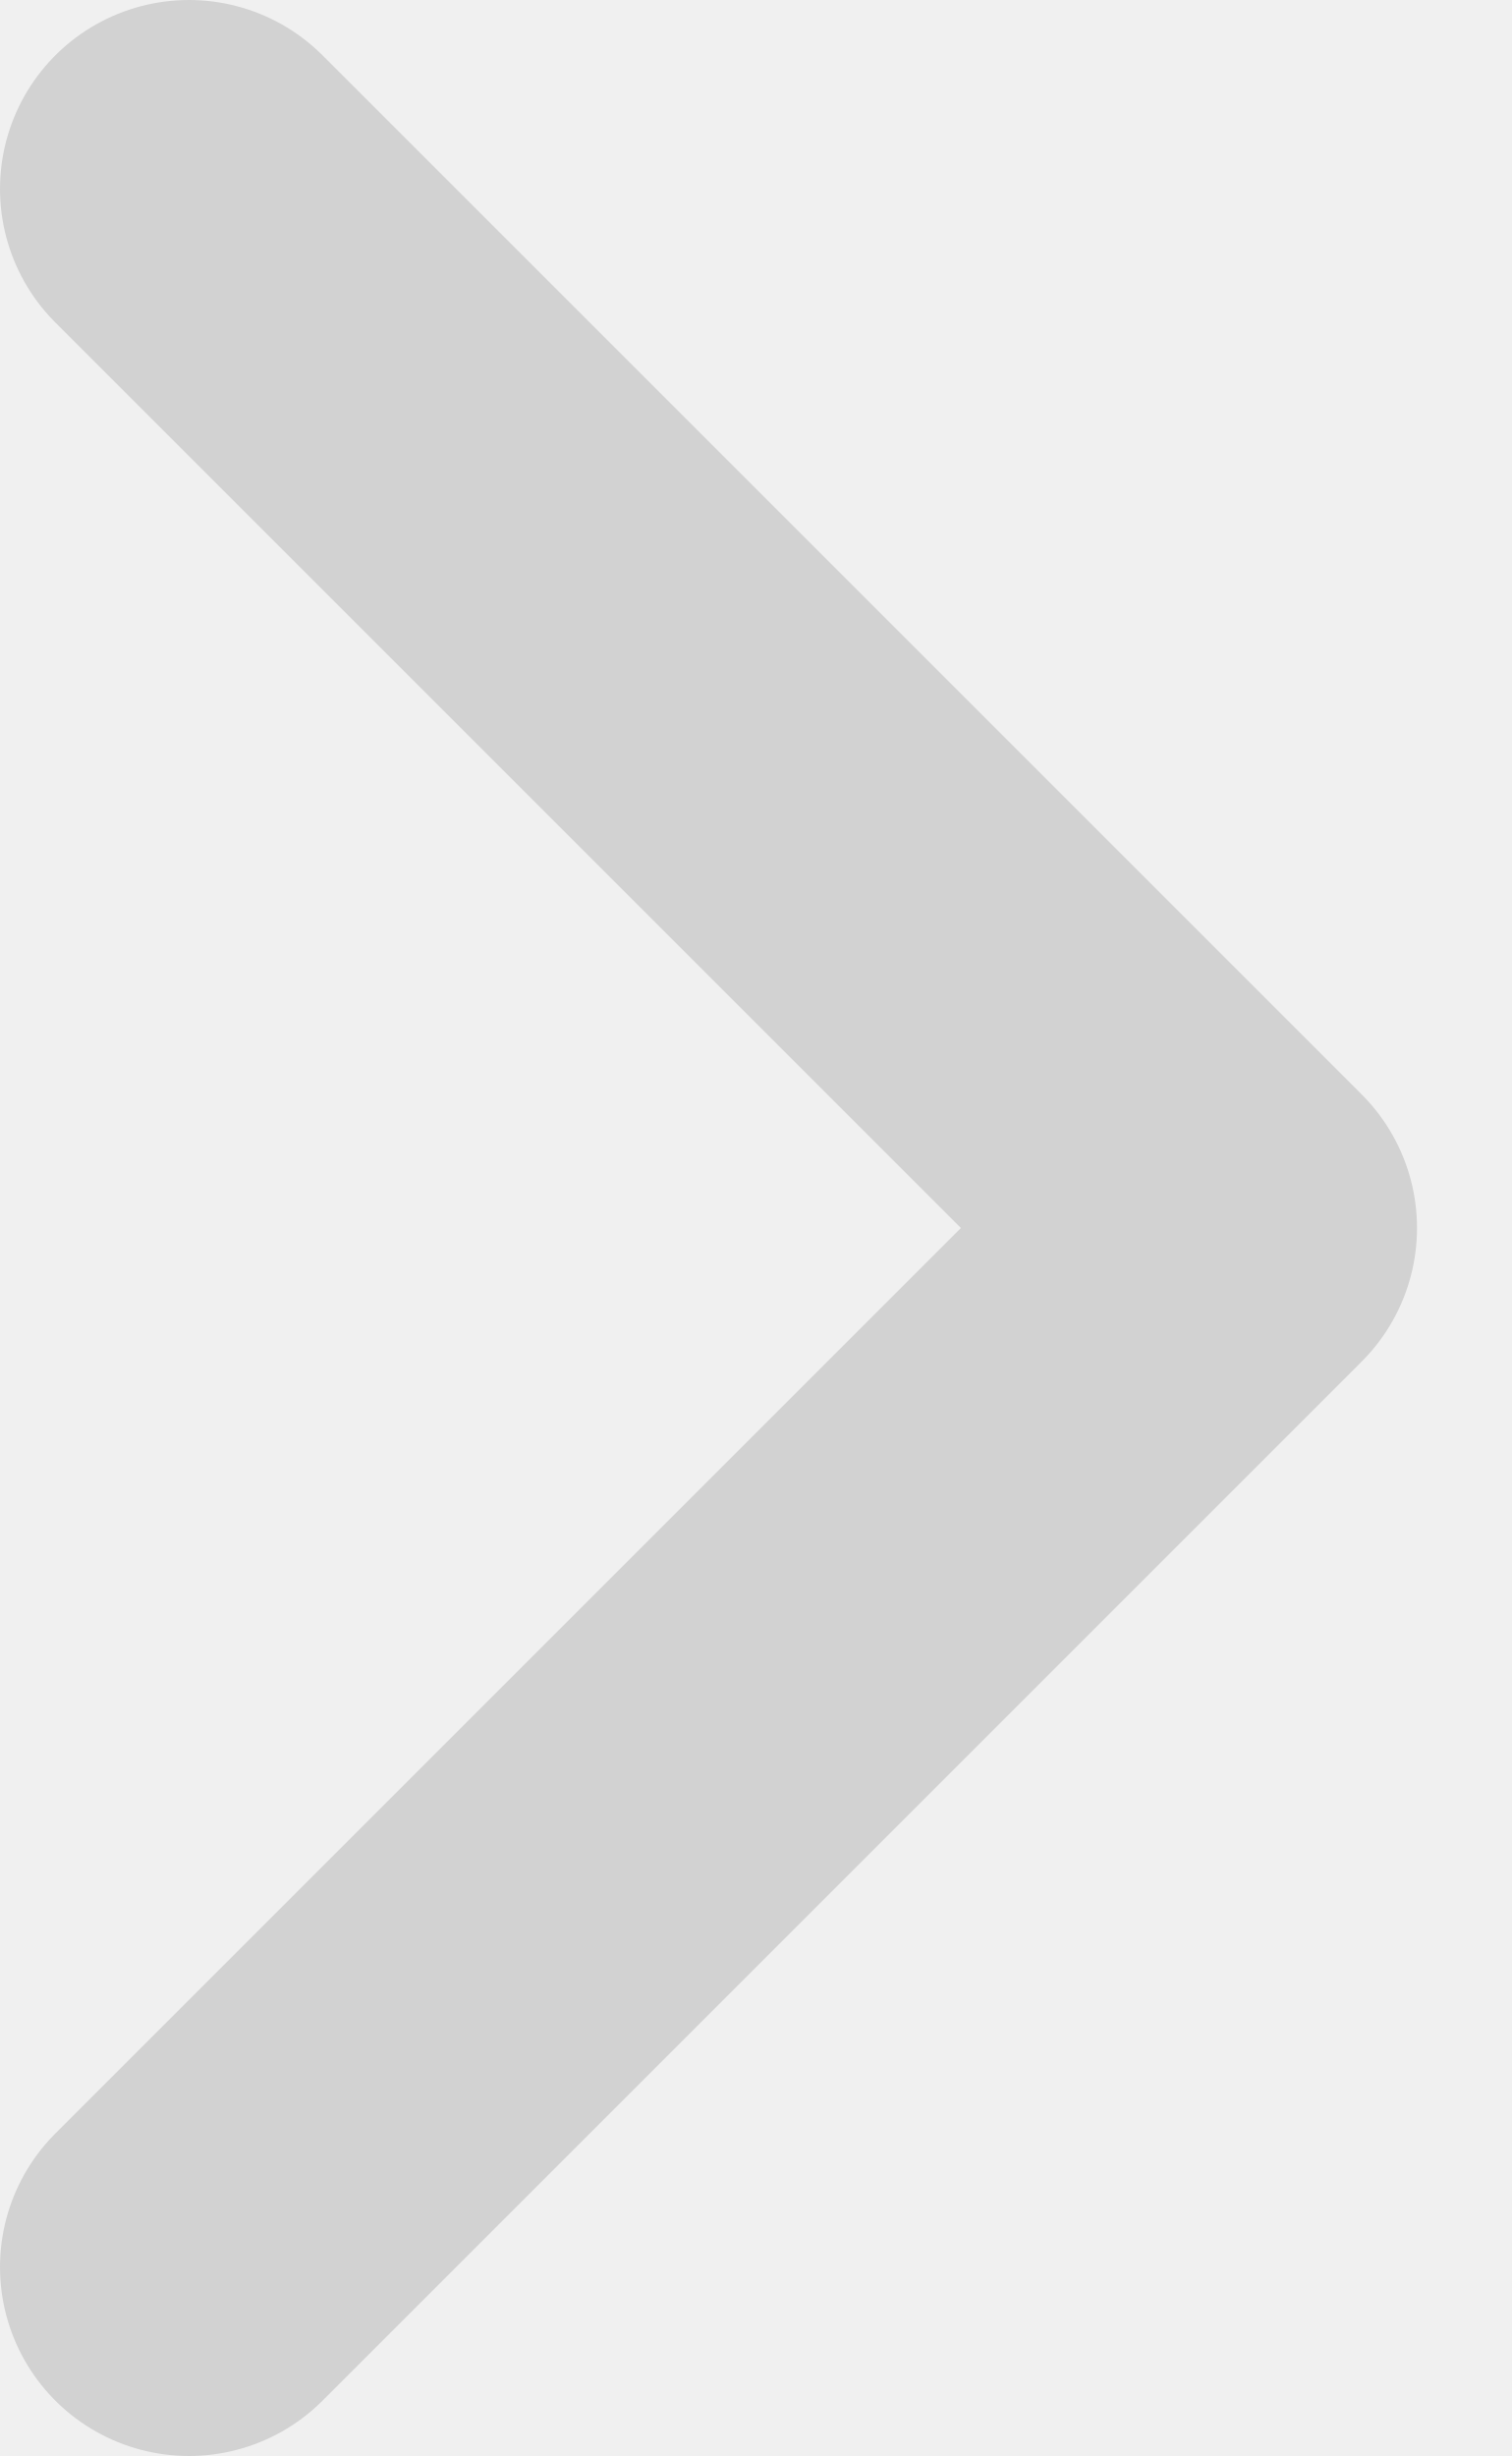
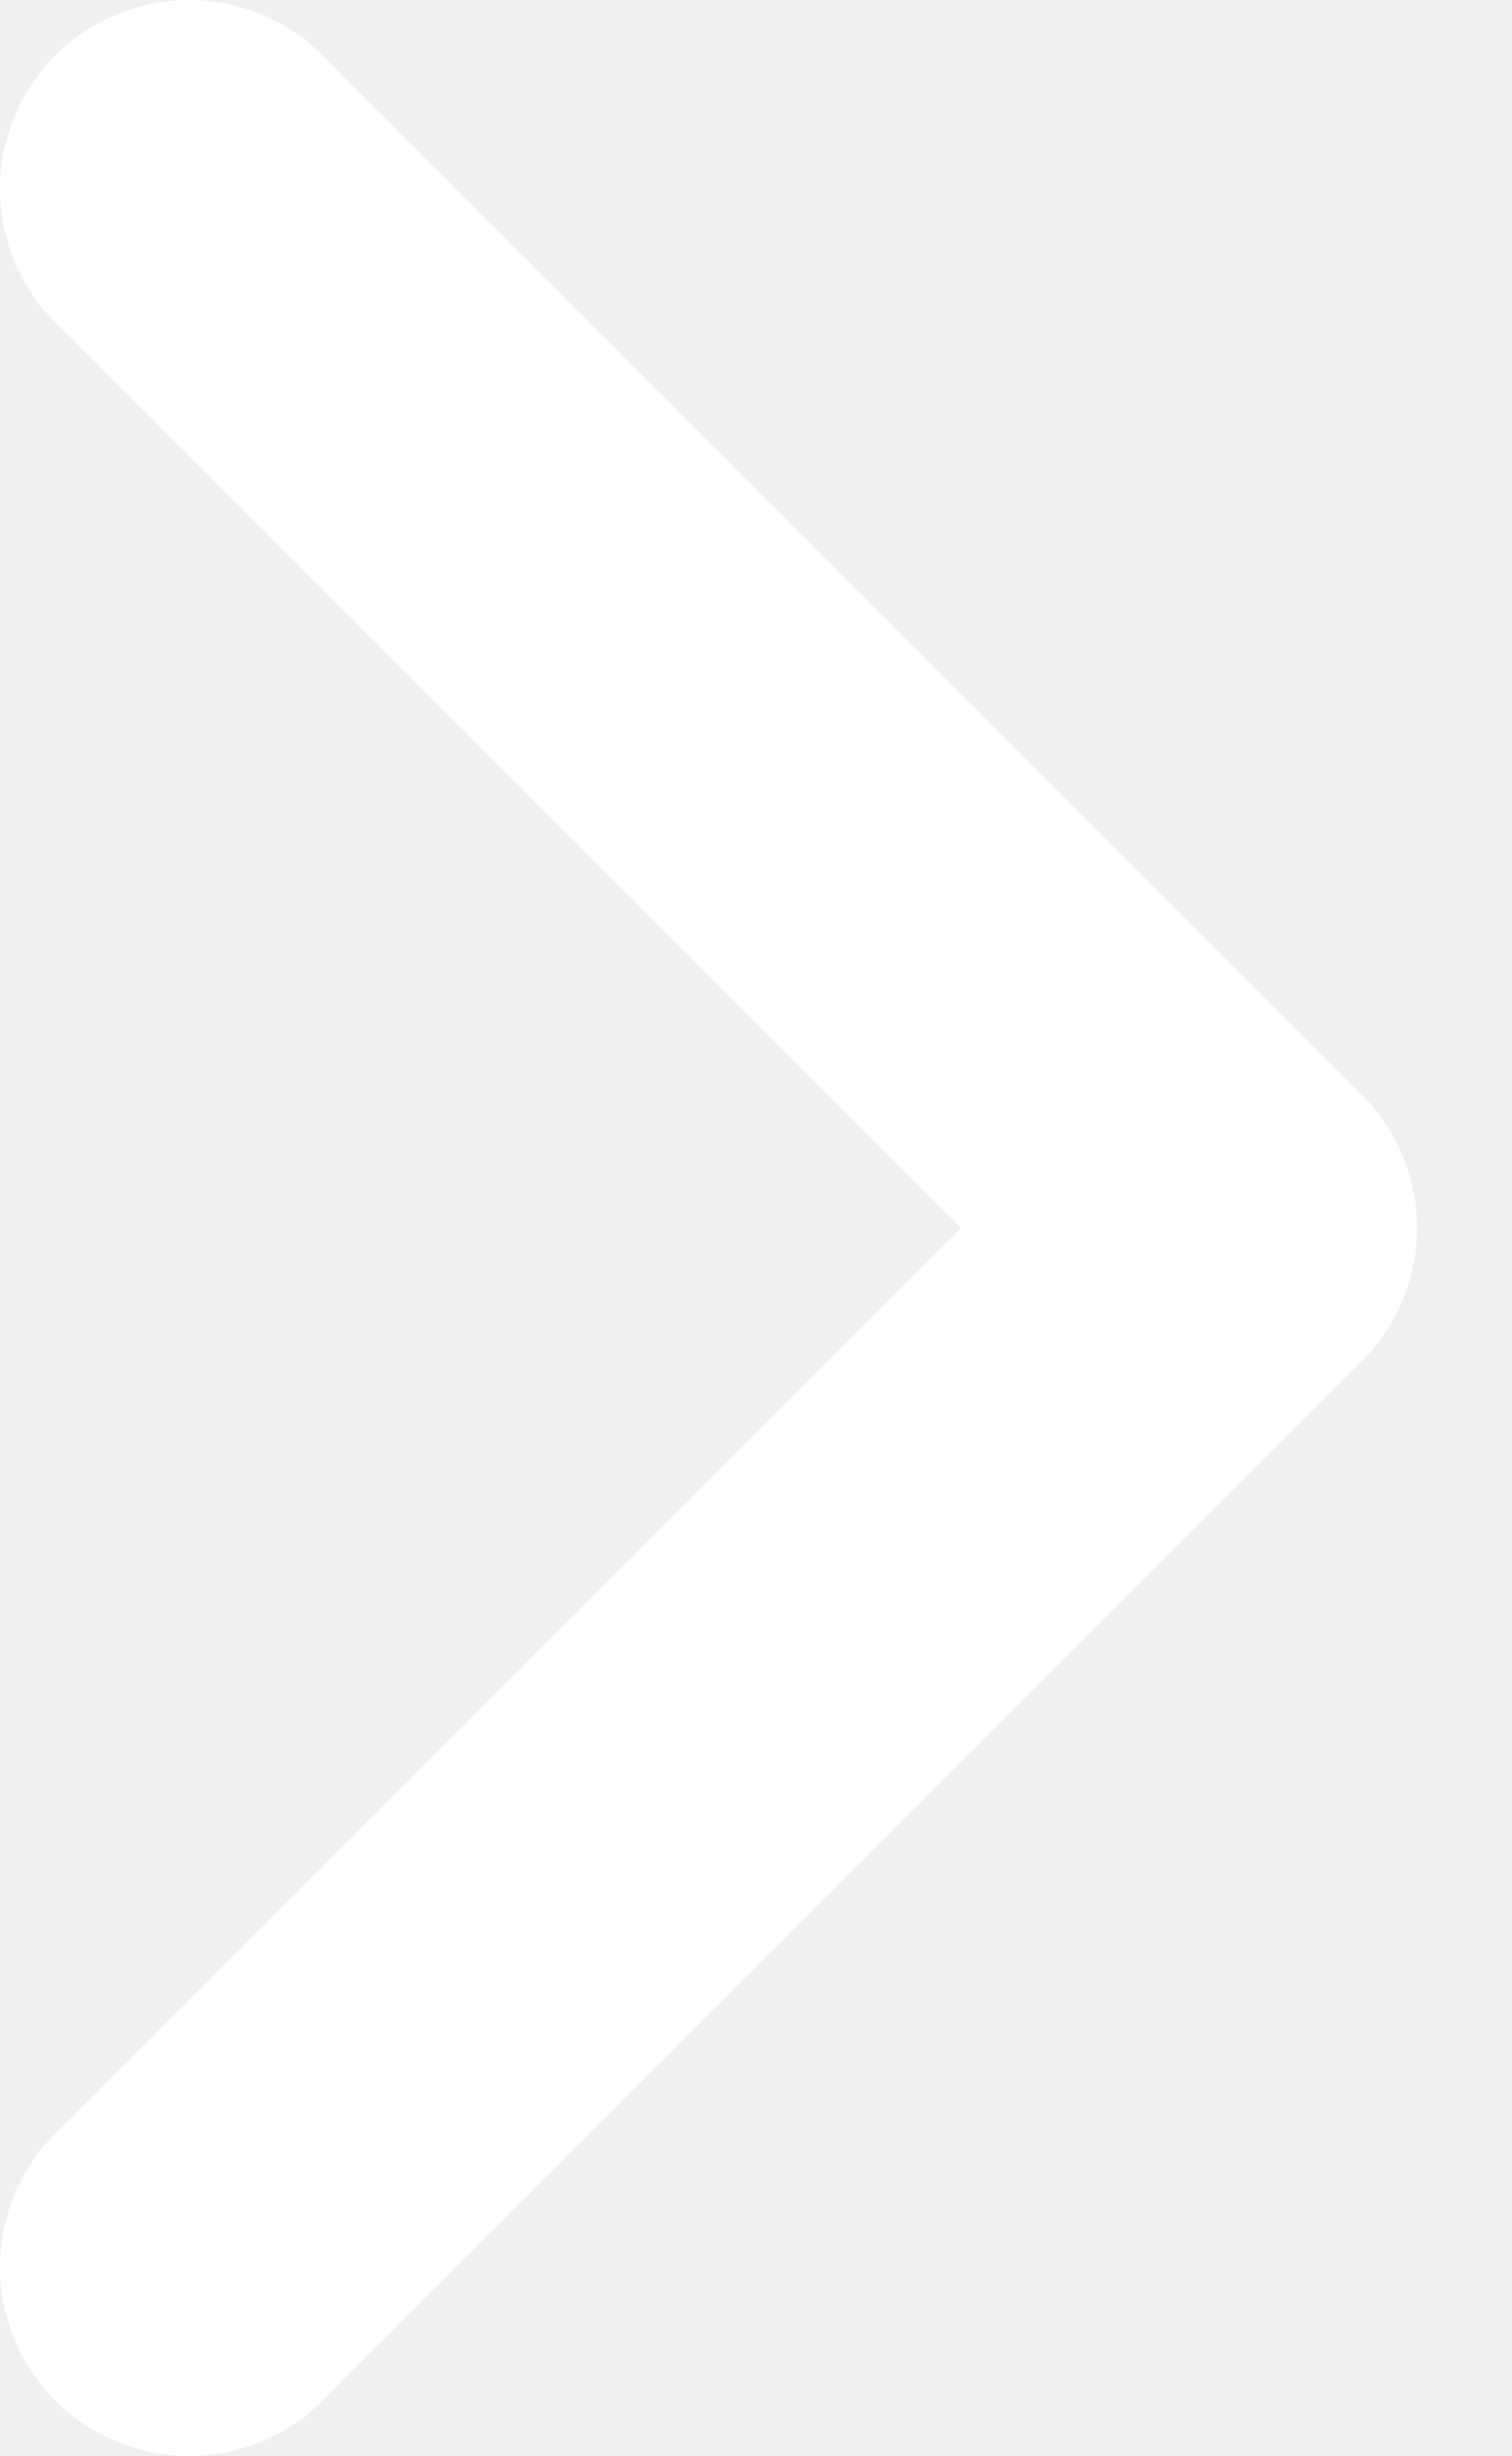
<svg xmlns="http://www.w3.org/2000/svg" width="8" height="13" viewBox="0 0 8 13" fill="none">
-   <path d="M1 12L6.5 6.5L1 1" stroke="#D2D2D2" stroke-width="2" stroke-linecap="round" stroke-linejoin="round" />
+   <path d="M1 12L6.5 6.5L1 1" stroke="#ffffff" stroke-width="2" stroke-linecap="round" stroke-linejoin="round" />
</svg>
